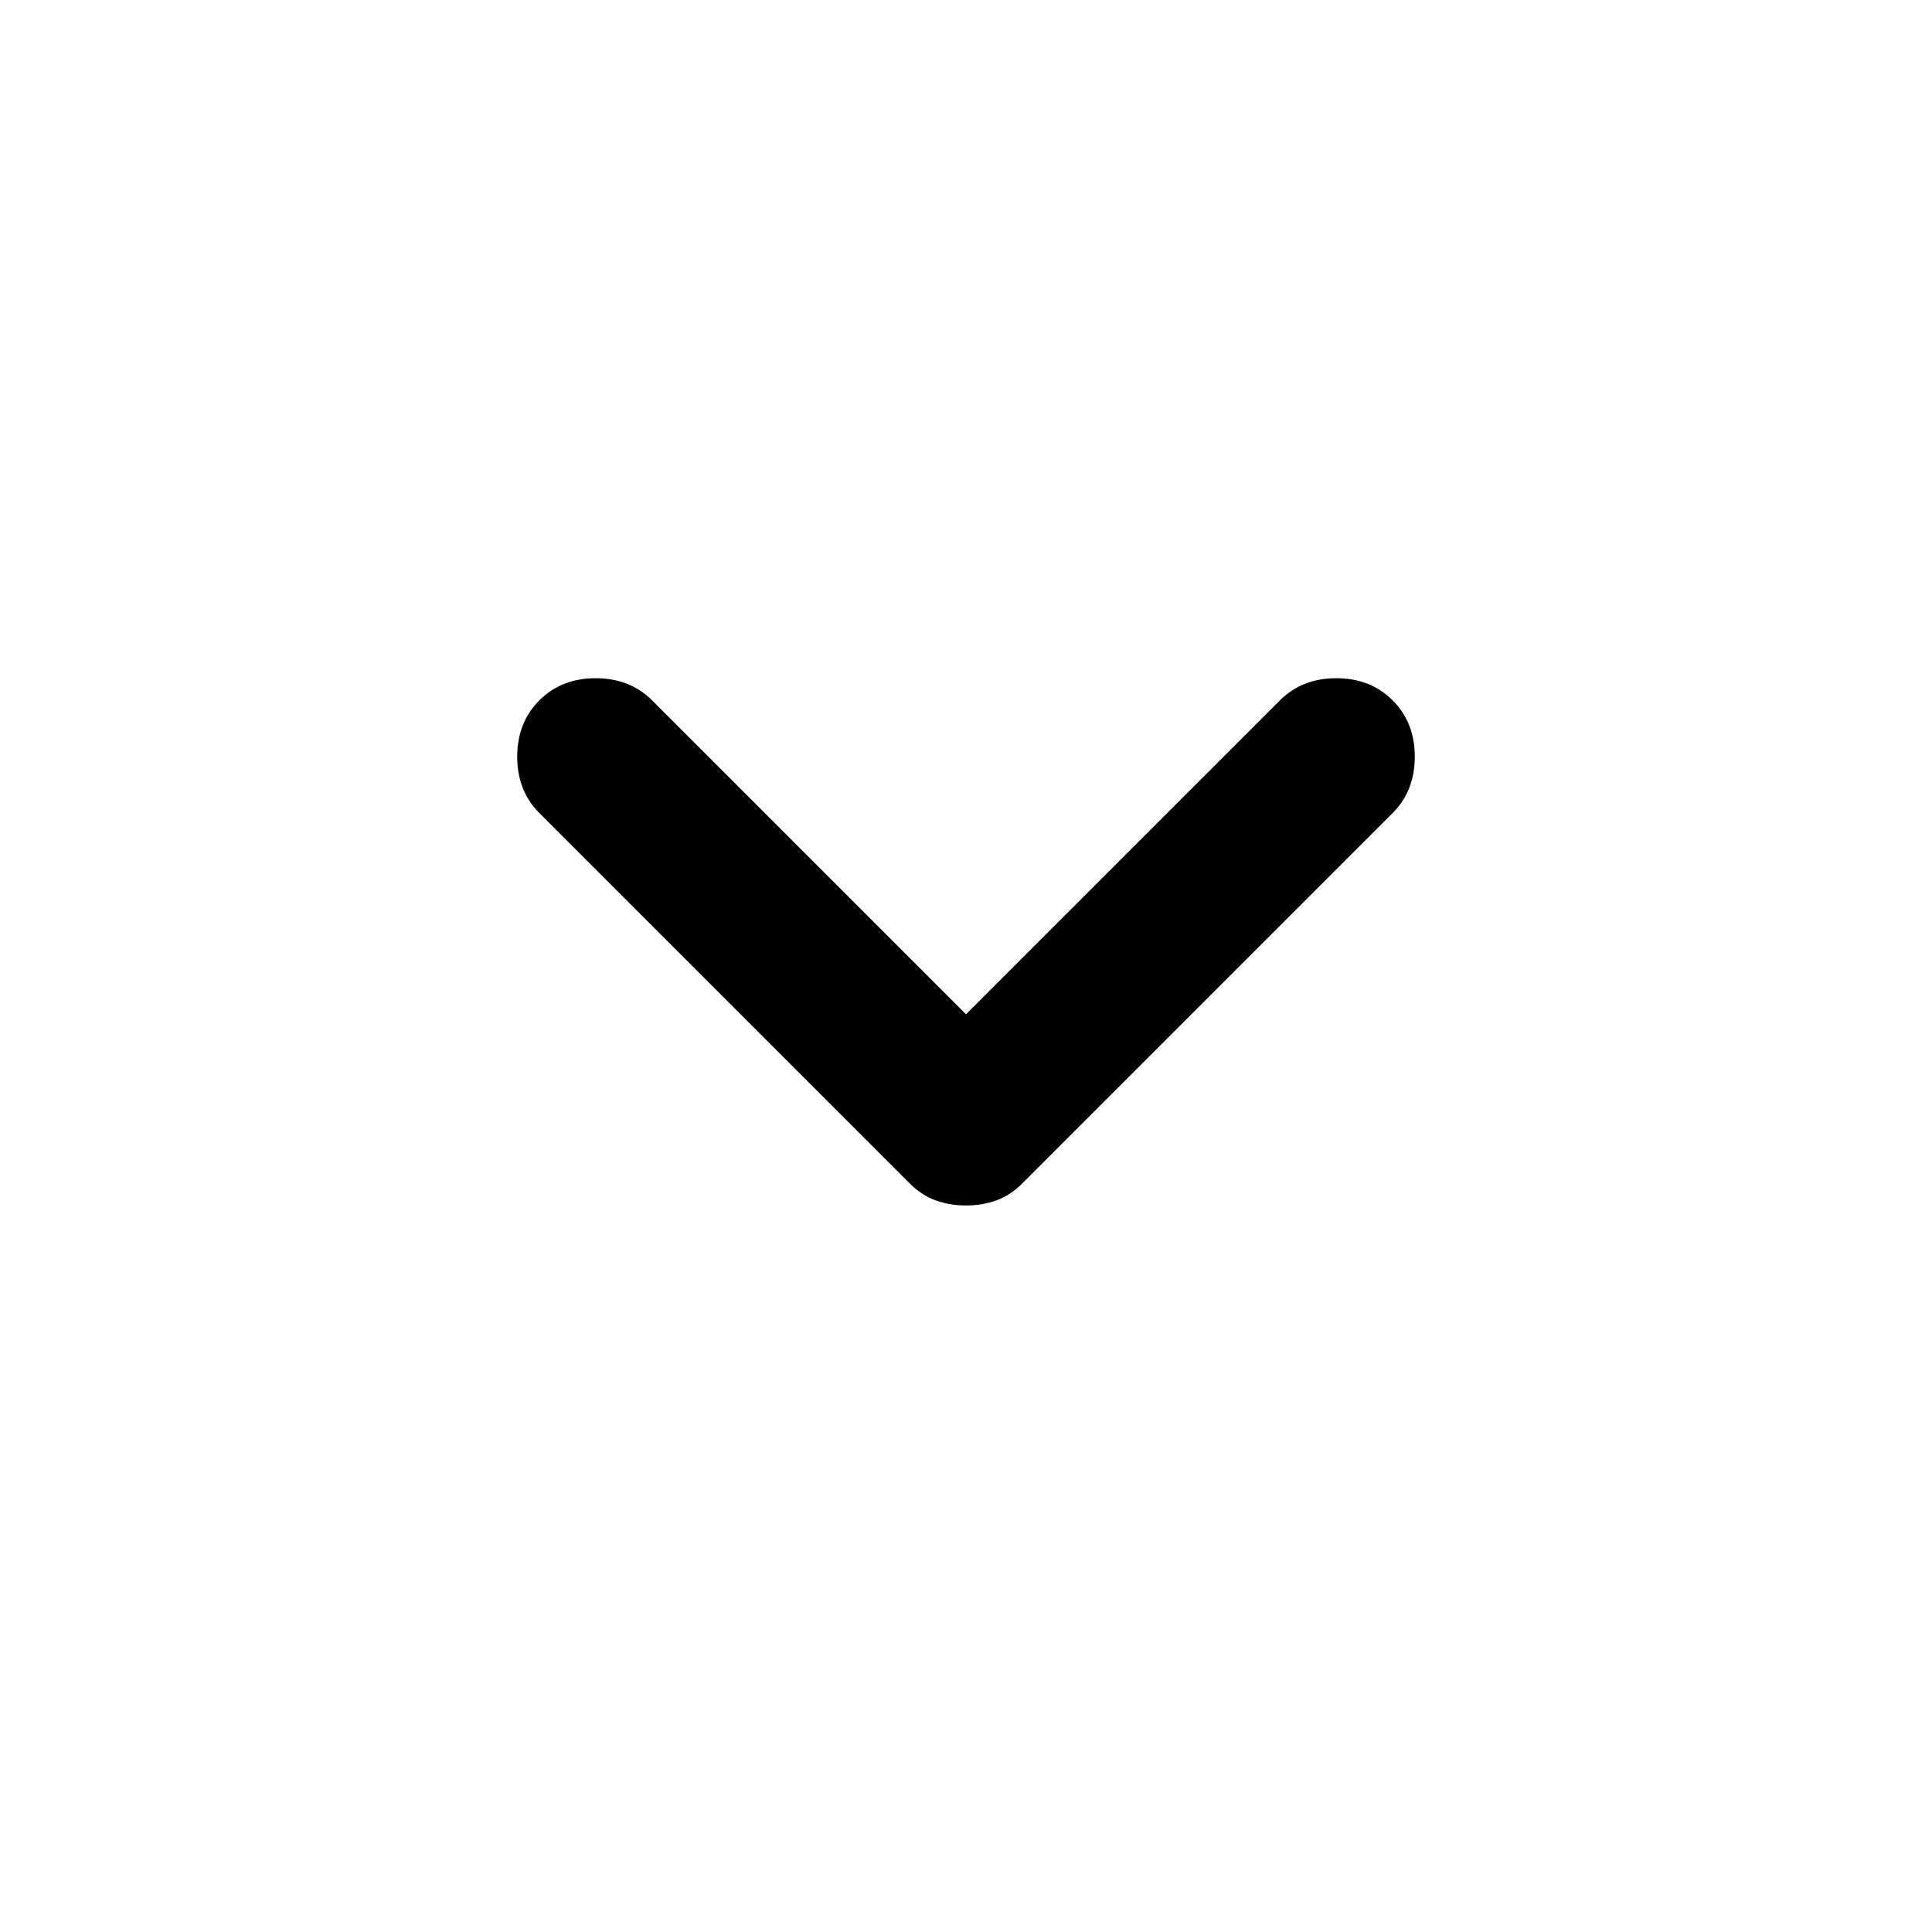
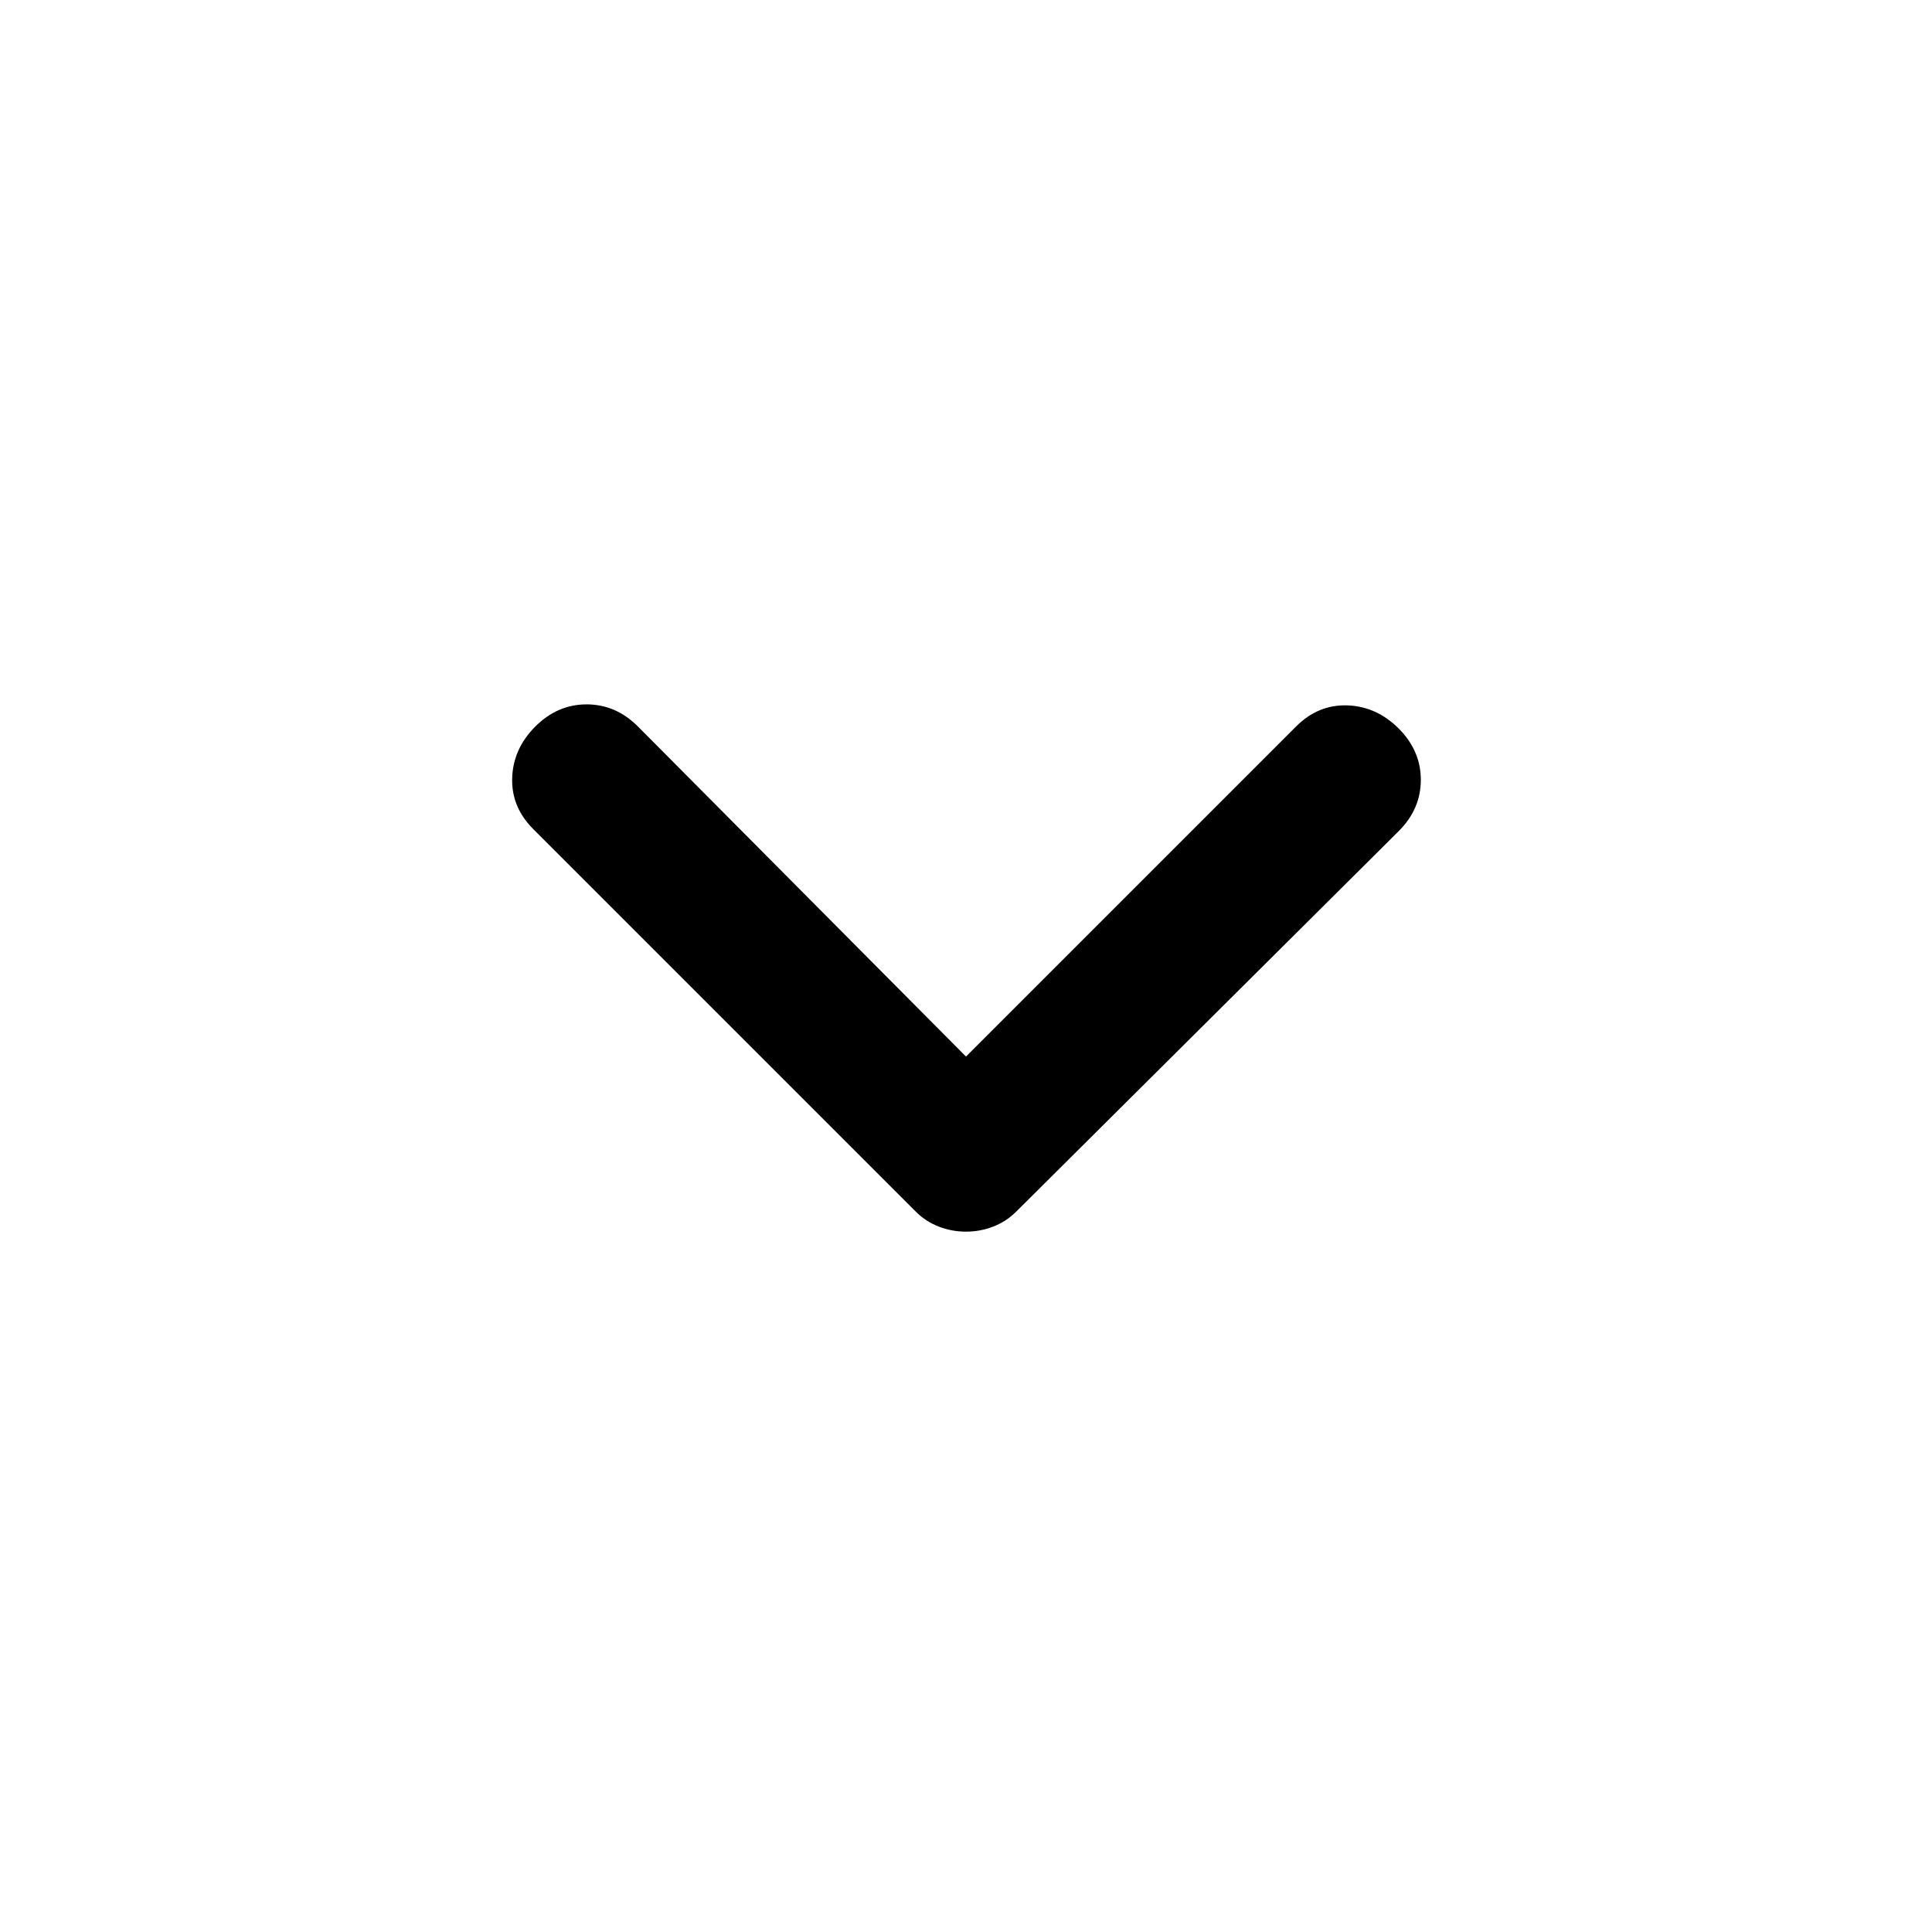
- <svg xmlns="http://www.w3.org/2000/svg" viewBox="0 -960 960 960">
-   <path d="M480-361q-8 0-15-2.5t-13-8.5L268-556q-11-11-11-28t11-28q11-11 28-11t28 11l156 156 156-156q11-11 28-11t28 11q11 11 11 28t-11 28L508-372q-6 6-13 8.5t-15 2.5Z" />
+ <svg xmlns="http://www.w3.org/2000/svg" height="20" viewBox="0 -960 960 960" width="20">
+   <path d="M466.5-350.5Q460-353 455-358L265-548q-11-11-10.5-25.5T266-599q11-11 25.5-11t25.5 11l163 164 164-164q11-11 25.5-10.5T695-598q11 11 11 25.5T695-547L505-358q-5 5-11.5 7.5T480-348q-7 0-13.5-2.5Z" />
</svg>
